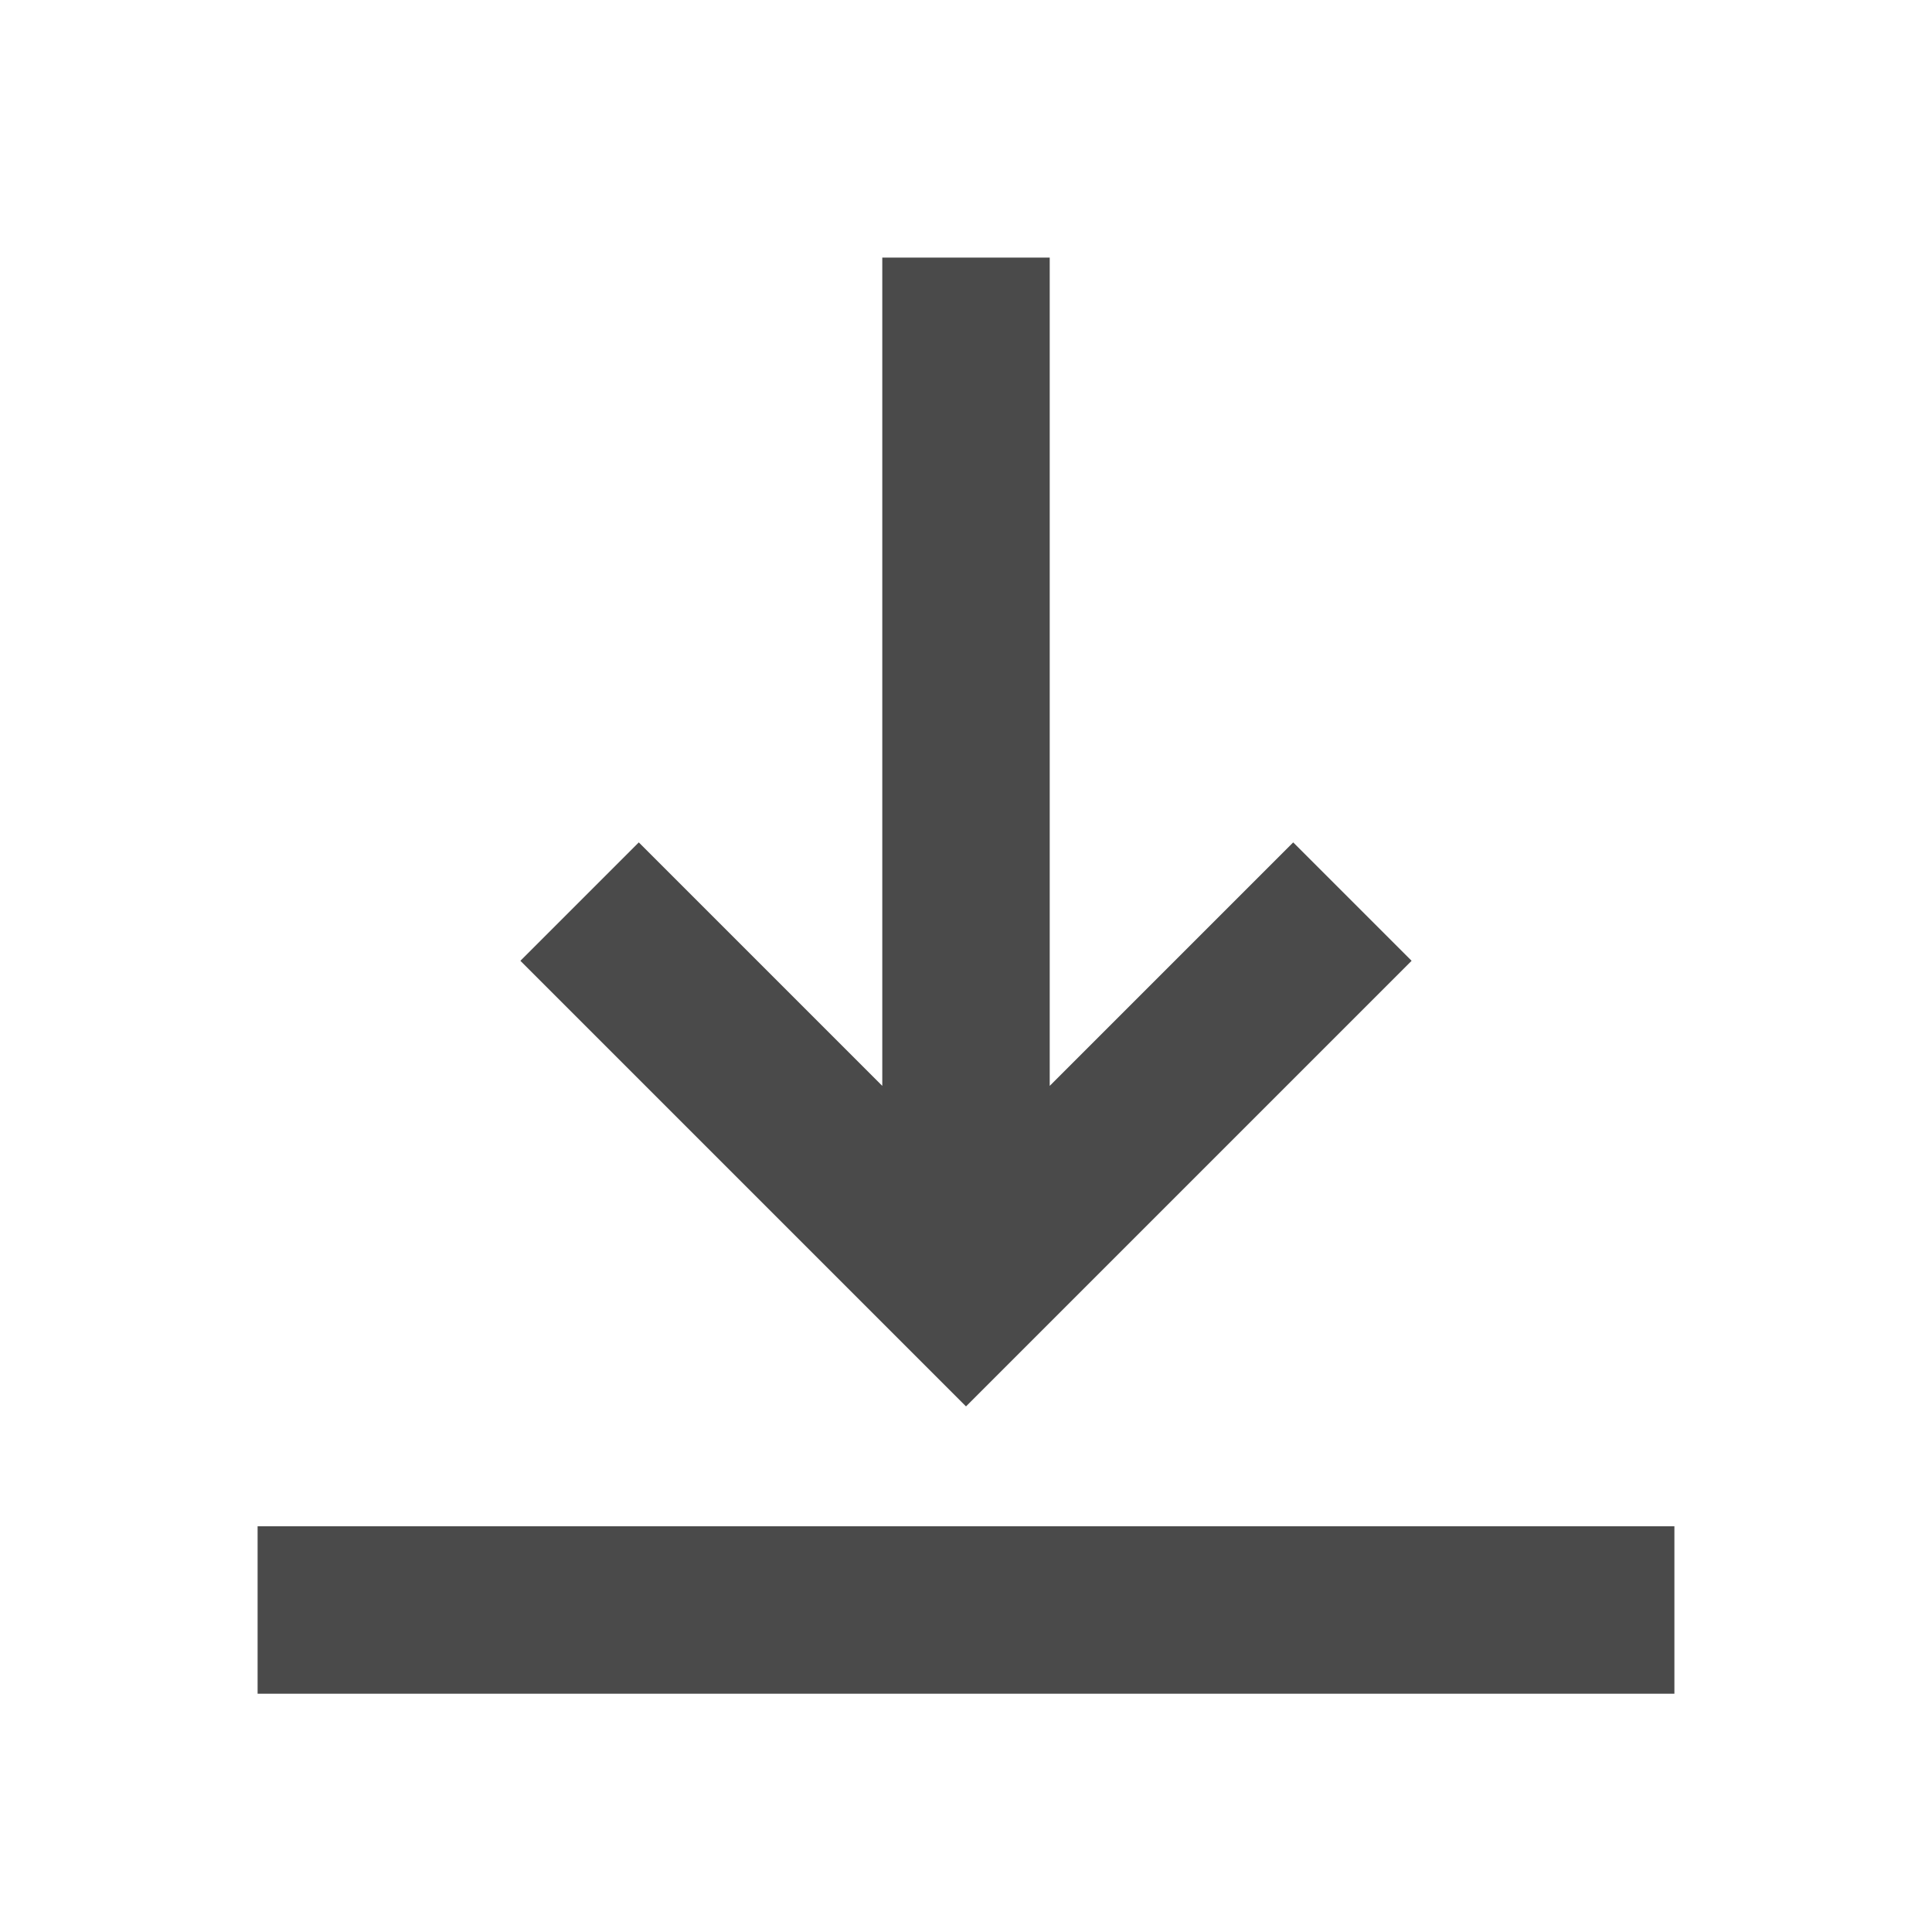
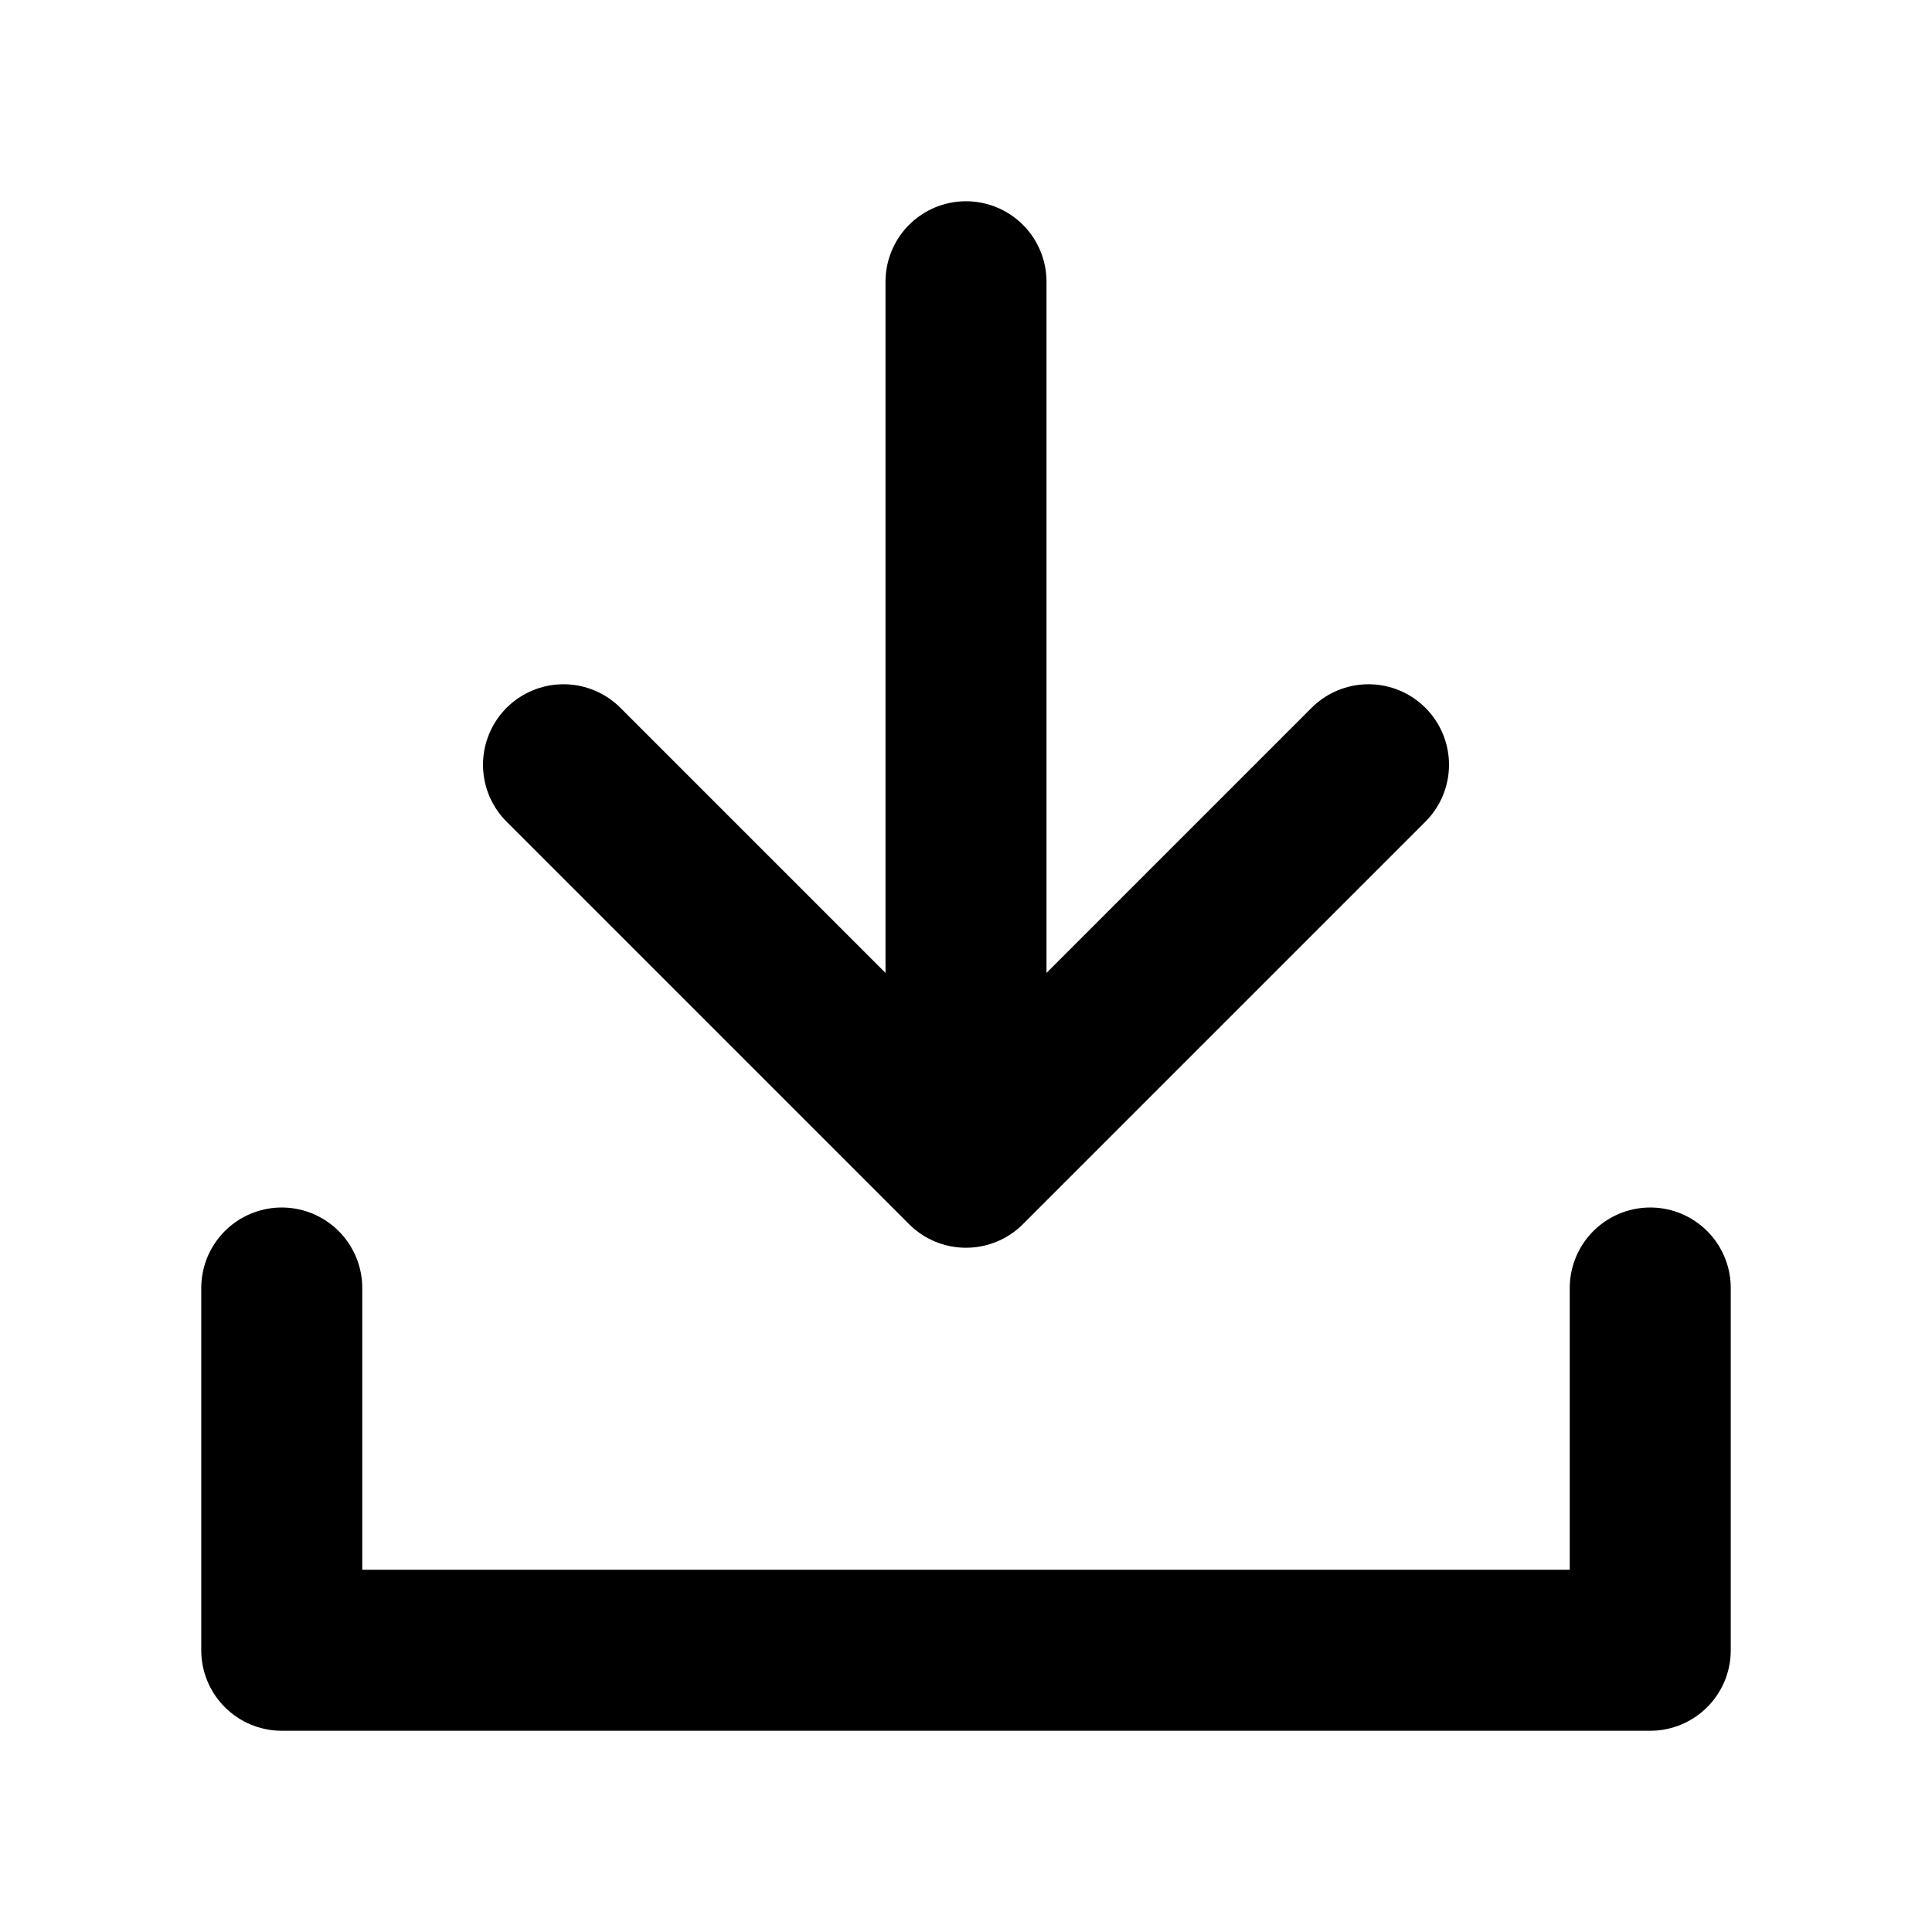
- <svg xmlns="http://www.w3.org/2000/svg" version="1.1" viewBox="0 0 15 15" fill="none">
-   <path d="M7.5 2v8M4.5 7l3 3 3-3" stroke="#4a4a4a" stroke-width="1.3" />
-   <path d="M2 12.5h11" stroke="#4a4a4a" stroke-width="1.3" />
+ <svg xmlns="http://www.w3.org/2000/svg" viewBox="0 0 24 24" fill="none" stroke="currentColor" stroke-width="2" stroke-linecap="round" stroke-linejoin="round">
+   <path d="M12 3.5v11m-5-5 5 5 5-5M3.5 16v4.5h17V16" />
</svg>
